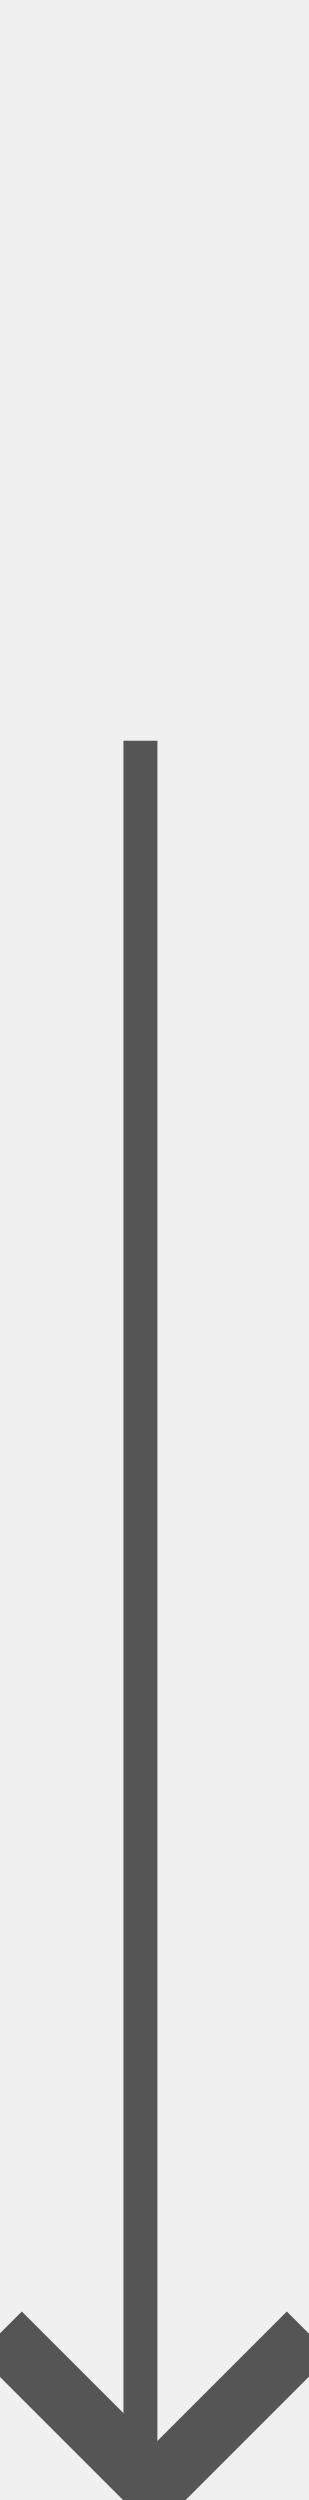
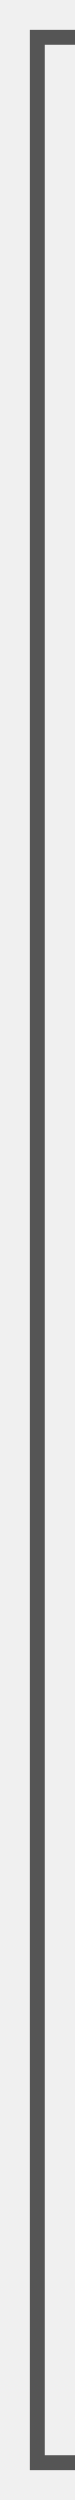
- <svg xmlns="http://www.w3.org/2000/svg" version="1.1" width="10px" height="81px" preserveAspectRatio="xMidYMin meet" viewBox="1421 2068  8 81">
+ <svg xmlns="http://www.w3.org/2000/svg" version="1.1" width="10px" height="335px" preserveAspectRatio="xMidYMin meet" viewBox="459 1938  8 335">
  <defs>
-     <mask fill="white" id="clip1698">
-       <path d="M 1404 2053  L 1446 2053  L 1446 2092  L 1404 2092  Z M 1404 1988  L 1446 1988  L 1446 2159  L 1404 2159  Z " fill-rule="evenodd" />
+     <mask fill="white" id="clip130">
+       <path d="M 686 2248  L 770 2248  L 770 2287  L 686 2287  Z M 460 1933  L 1099 1933  L 1099 2287  L 460 2287  Z " fill-rule="evenodd" />
    </mask>
  </defs>
-   <path d="M 1424 2000  L 1424 2073  L 1425 2073  L 1425 2148  " stroke-width="2" stroke="#555555" fill="none" mask="url(#clip1698)" />
-   <path d="M 1424 1998  A 3.5 3.5 0 0 0 1420.5 2001.5 A 3.5 3.5 0 0 0 1424 2005 A 3.5 3.5 0 0 0 1427.5 2001.5 A 3.5 3.5 0 0 0 1424 1998 Z M 1429.293 2142.893  L 1425 2147.186  L 1420.707 2142.893  L 1419.293 2144.307  L 1424.293 2149.307  L 1425 2150.014  L 1425.707 2149.307  L 1430.707 2144.307  L 1429.293 2142.893  Z " fill-rule="nonzero" fill="#555555" stroke="none" mask="url(#clip1698)" />
+   <path d="M 1089 1999  L 1089 2268  L 463 2268  L 463 1943  L 503 1943  " stroke-width="2" stroke="#555555" fill="none" mask="url(#clip130)" />
+   <path d="M 1089 1997  A 3.5 3.5 0 0 0 1085.5 2000.5 A 3.5 3.5 0 0 0 1089 2004 A 3.5 3.5 0 0 0 1092.5 2000.5 A 3.5 3.5 0 0 0 1089 1997 Z M 497.893 1938.707  L 502.186 1943  L 497.893 1947.293  L 499.307 1948.707  L 504.307 1943.707  L 505.014 1943  L 504.307 1942.293  L 499.307 1937.293  L 497.893 1938.707  Z " fill-rule="nonzero" fill="#555555" stroke="none" mask="url(#clip130)" />
</svg>
